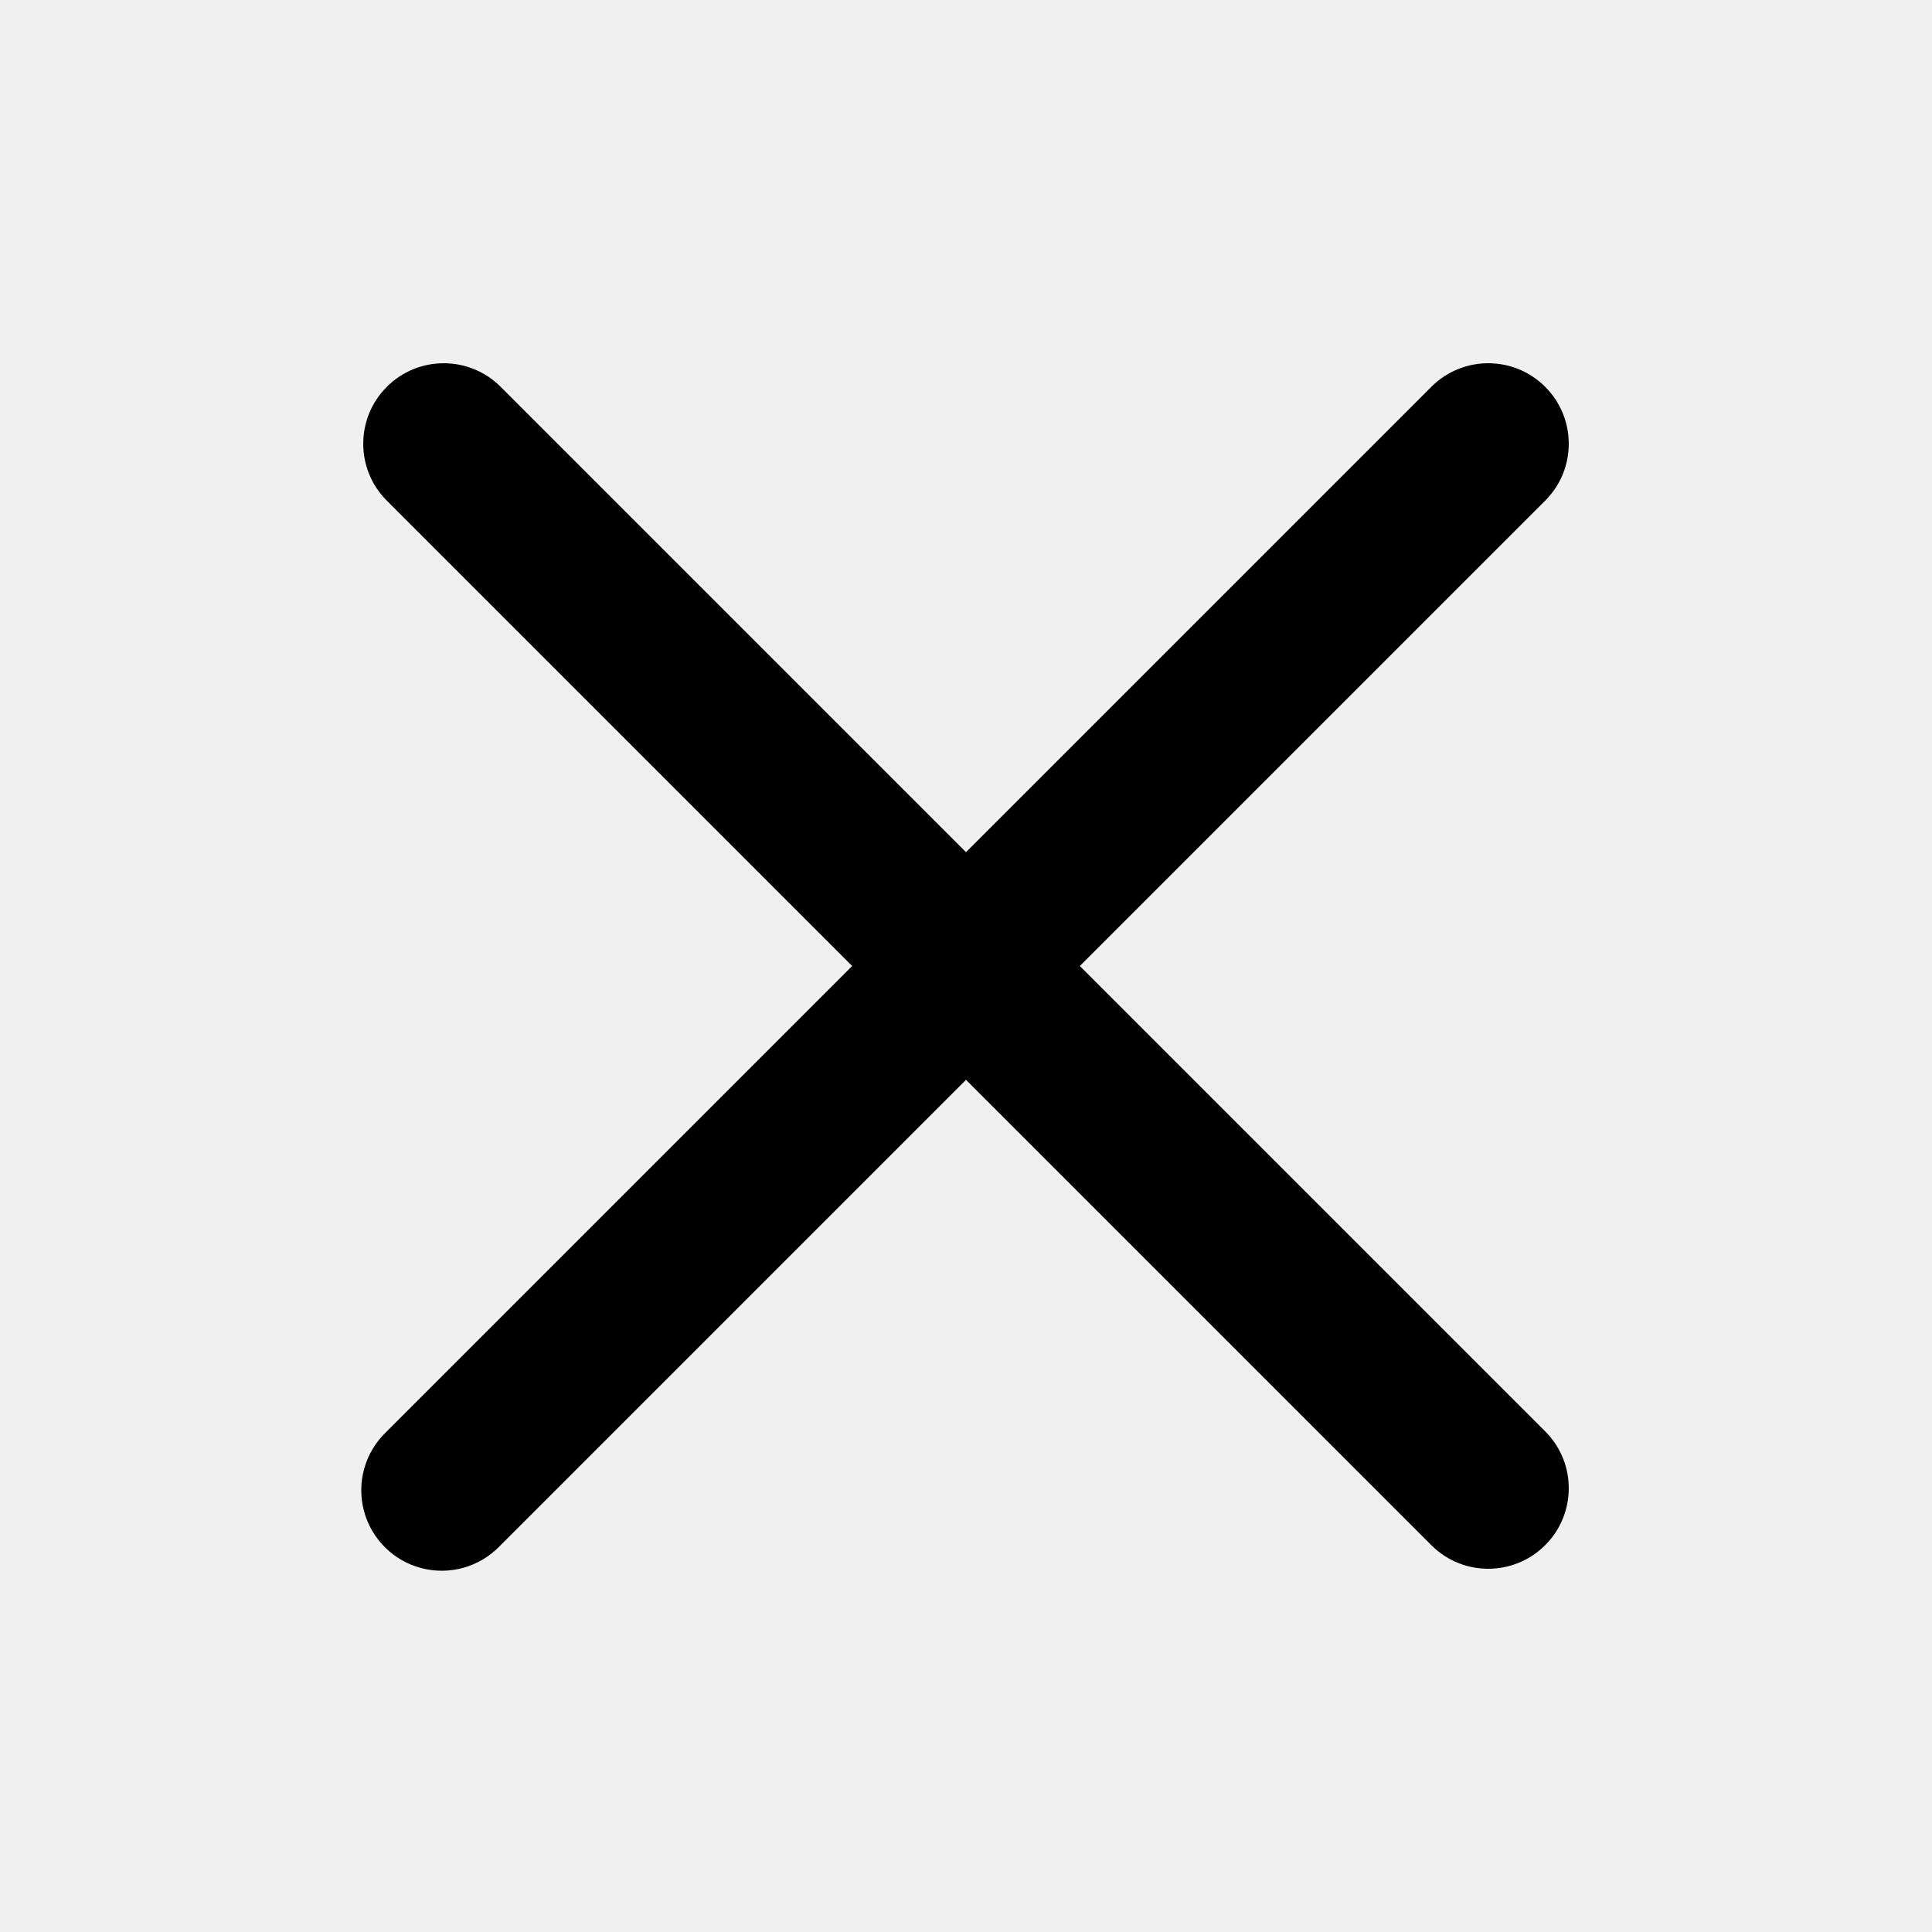
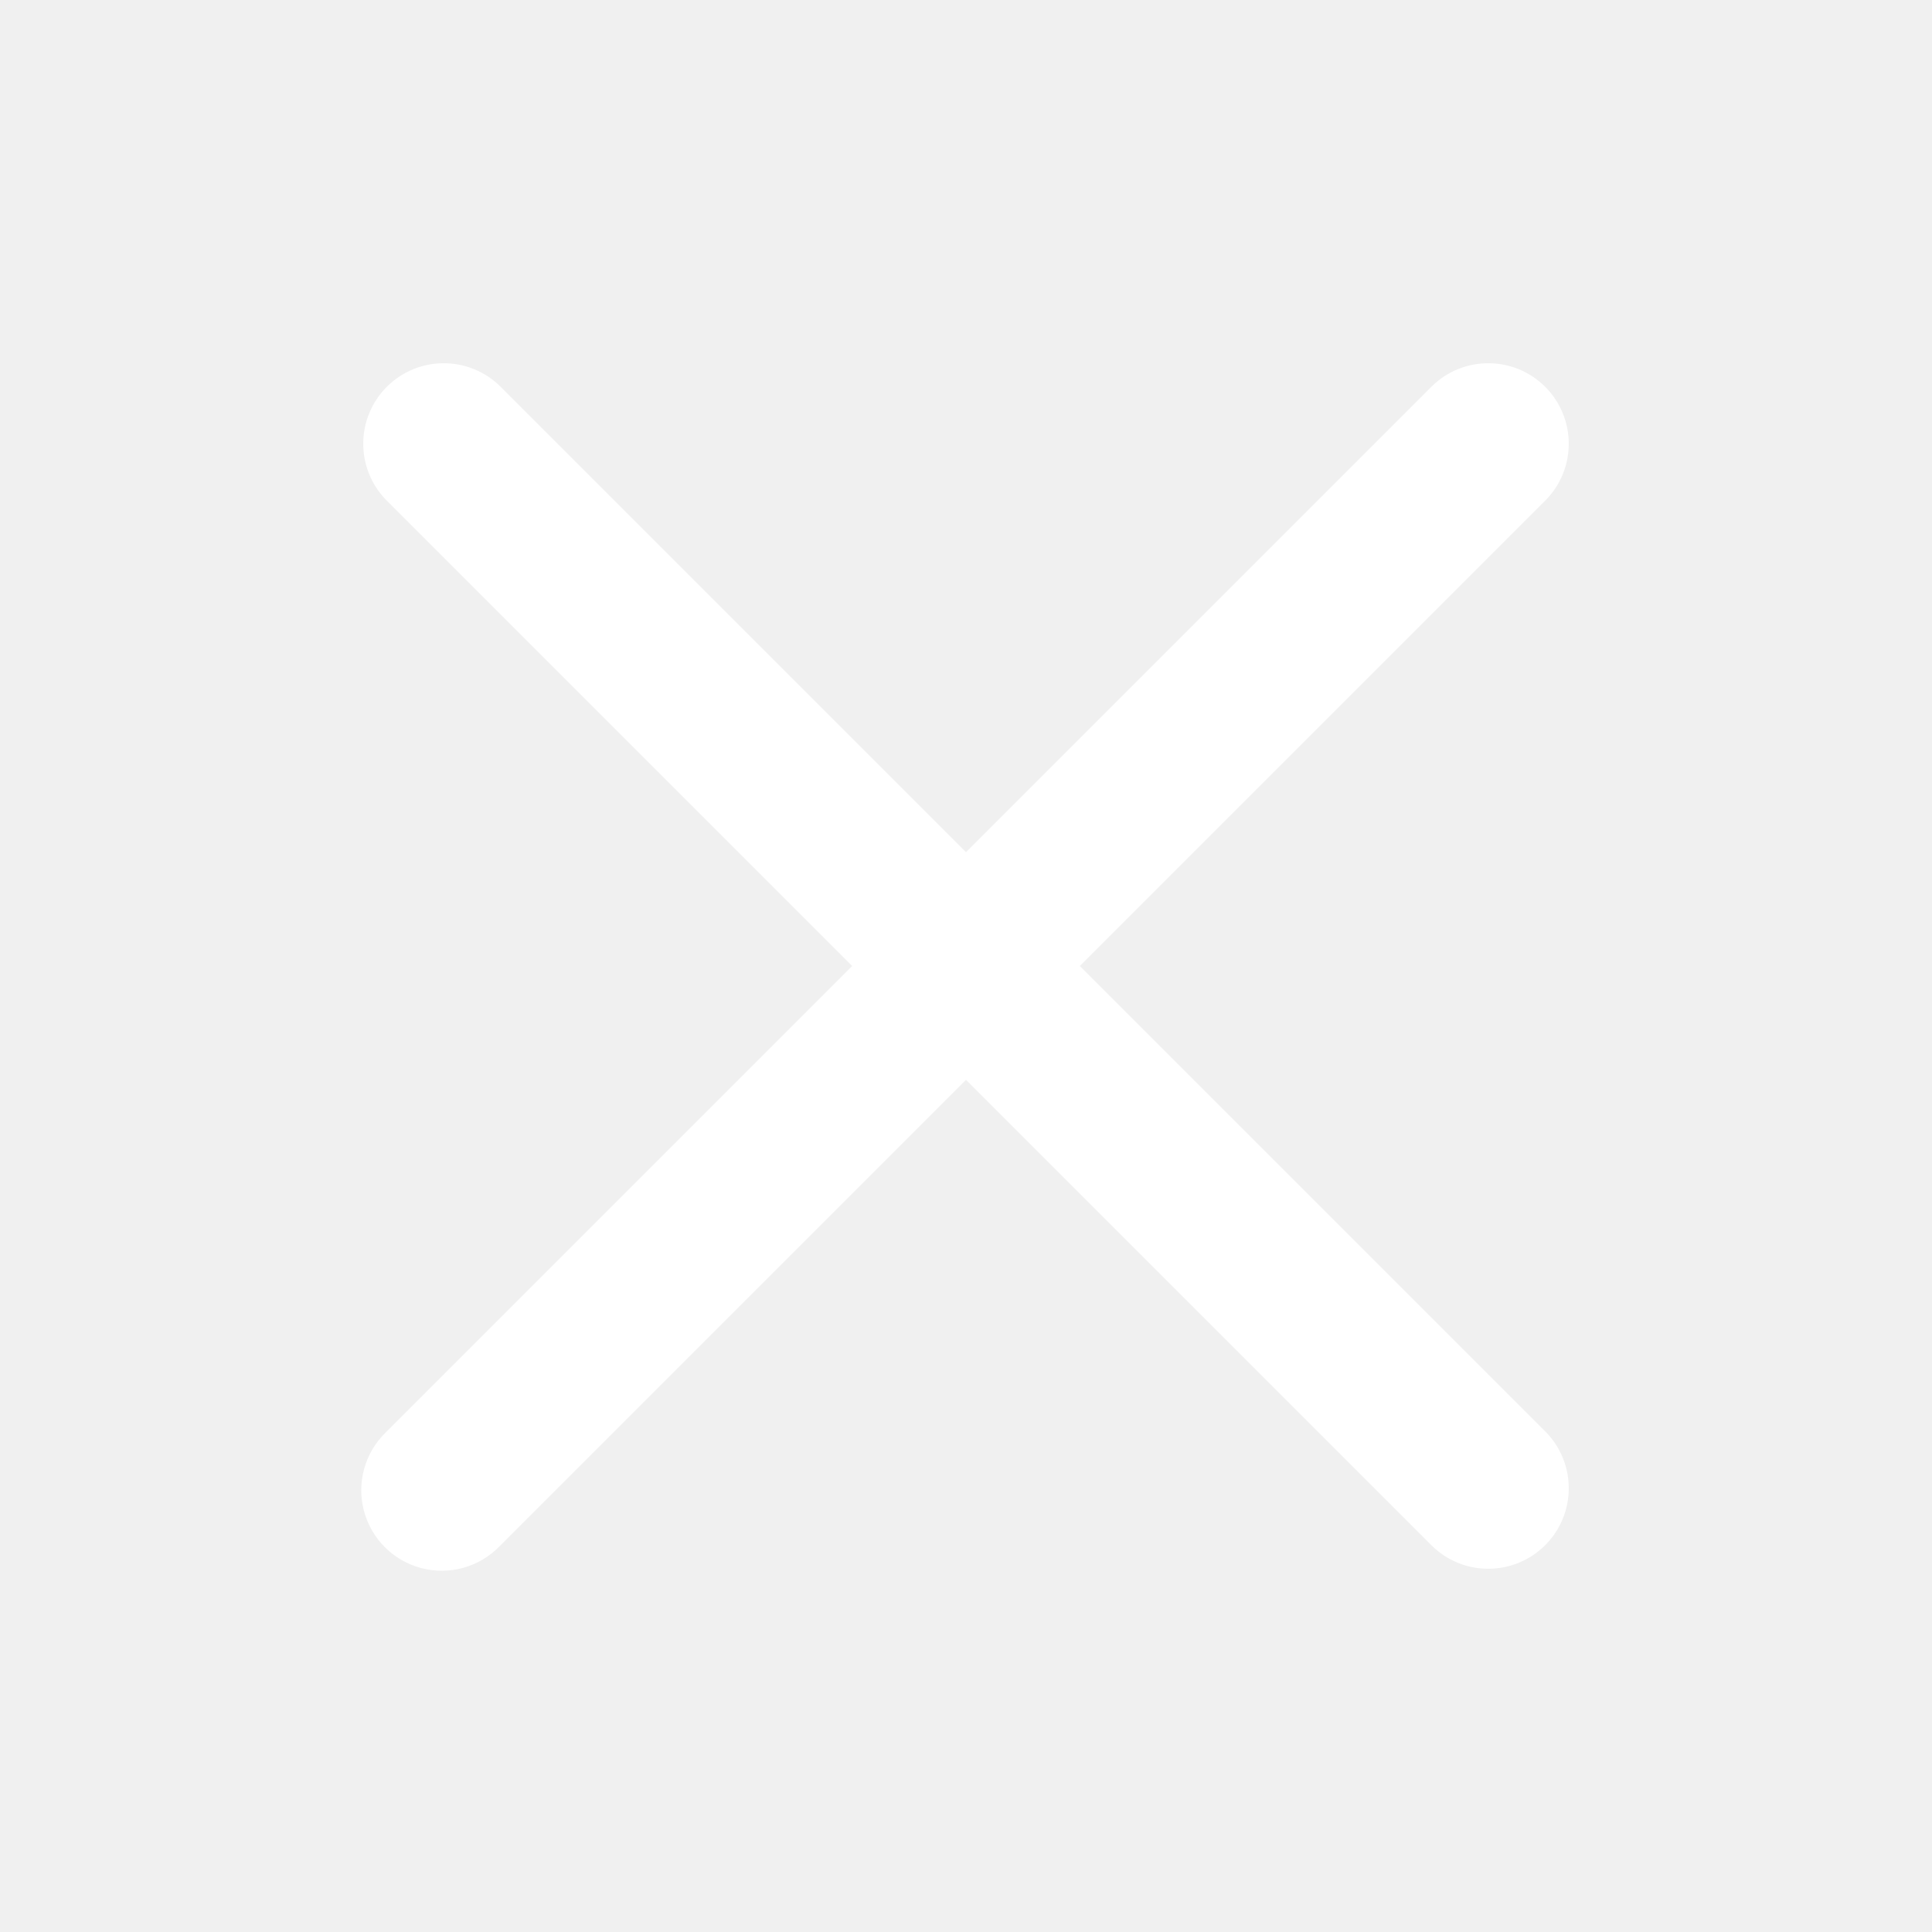
<svg xmlns="http://www.w3.org/2000/svg" width="800px" height="800px" viewBox="0 0 24 24" fill="none">
-   <path fill-rule="evenodd" clip-rule="evenodd" d="M19.207 6.207a1 1 0 0 0-1.414-1.414L12 10.586 6.207 4.793a1 1 0 0 0-1.414 1.414L10.586 12l-5.793 5.793a1 1 0 1 0 1.414 1.414L12 13.414l5.793 5.793a1 1 0 0 0 1.414-1.414L13.414 12l5.793-5.793z" fill="#000000" />
+   <path fill-rule="evenodd" clip-rule="evenodd" d="M19.207 6.207a1 1 0 0 0-1.414-1.414L12 10.586 6.207 4.793a1 1 0 0 0-1.414 1.414L10.586 12l-5.793 5.793a1 1 0 1 0 1.414 1.414L12 13.414l5.793 5.793a1 1 0 0 0 1.414-1.414L13.414 12l5.793-5.793z" fill="#FFFFFF" />
</svg>
